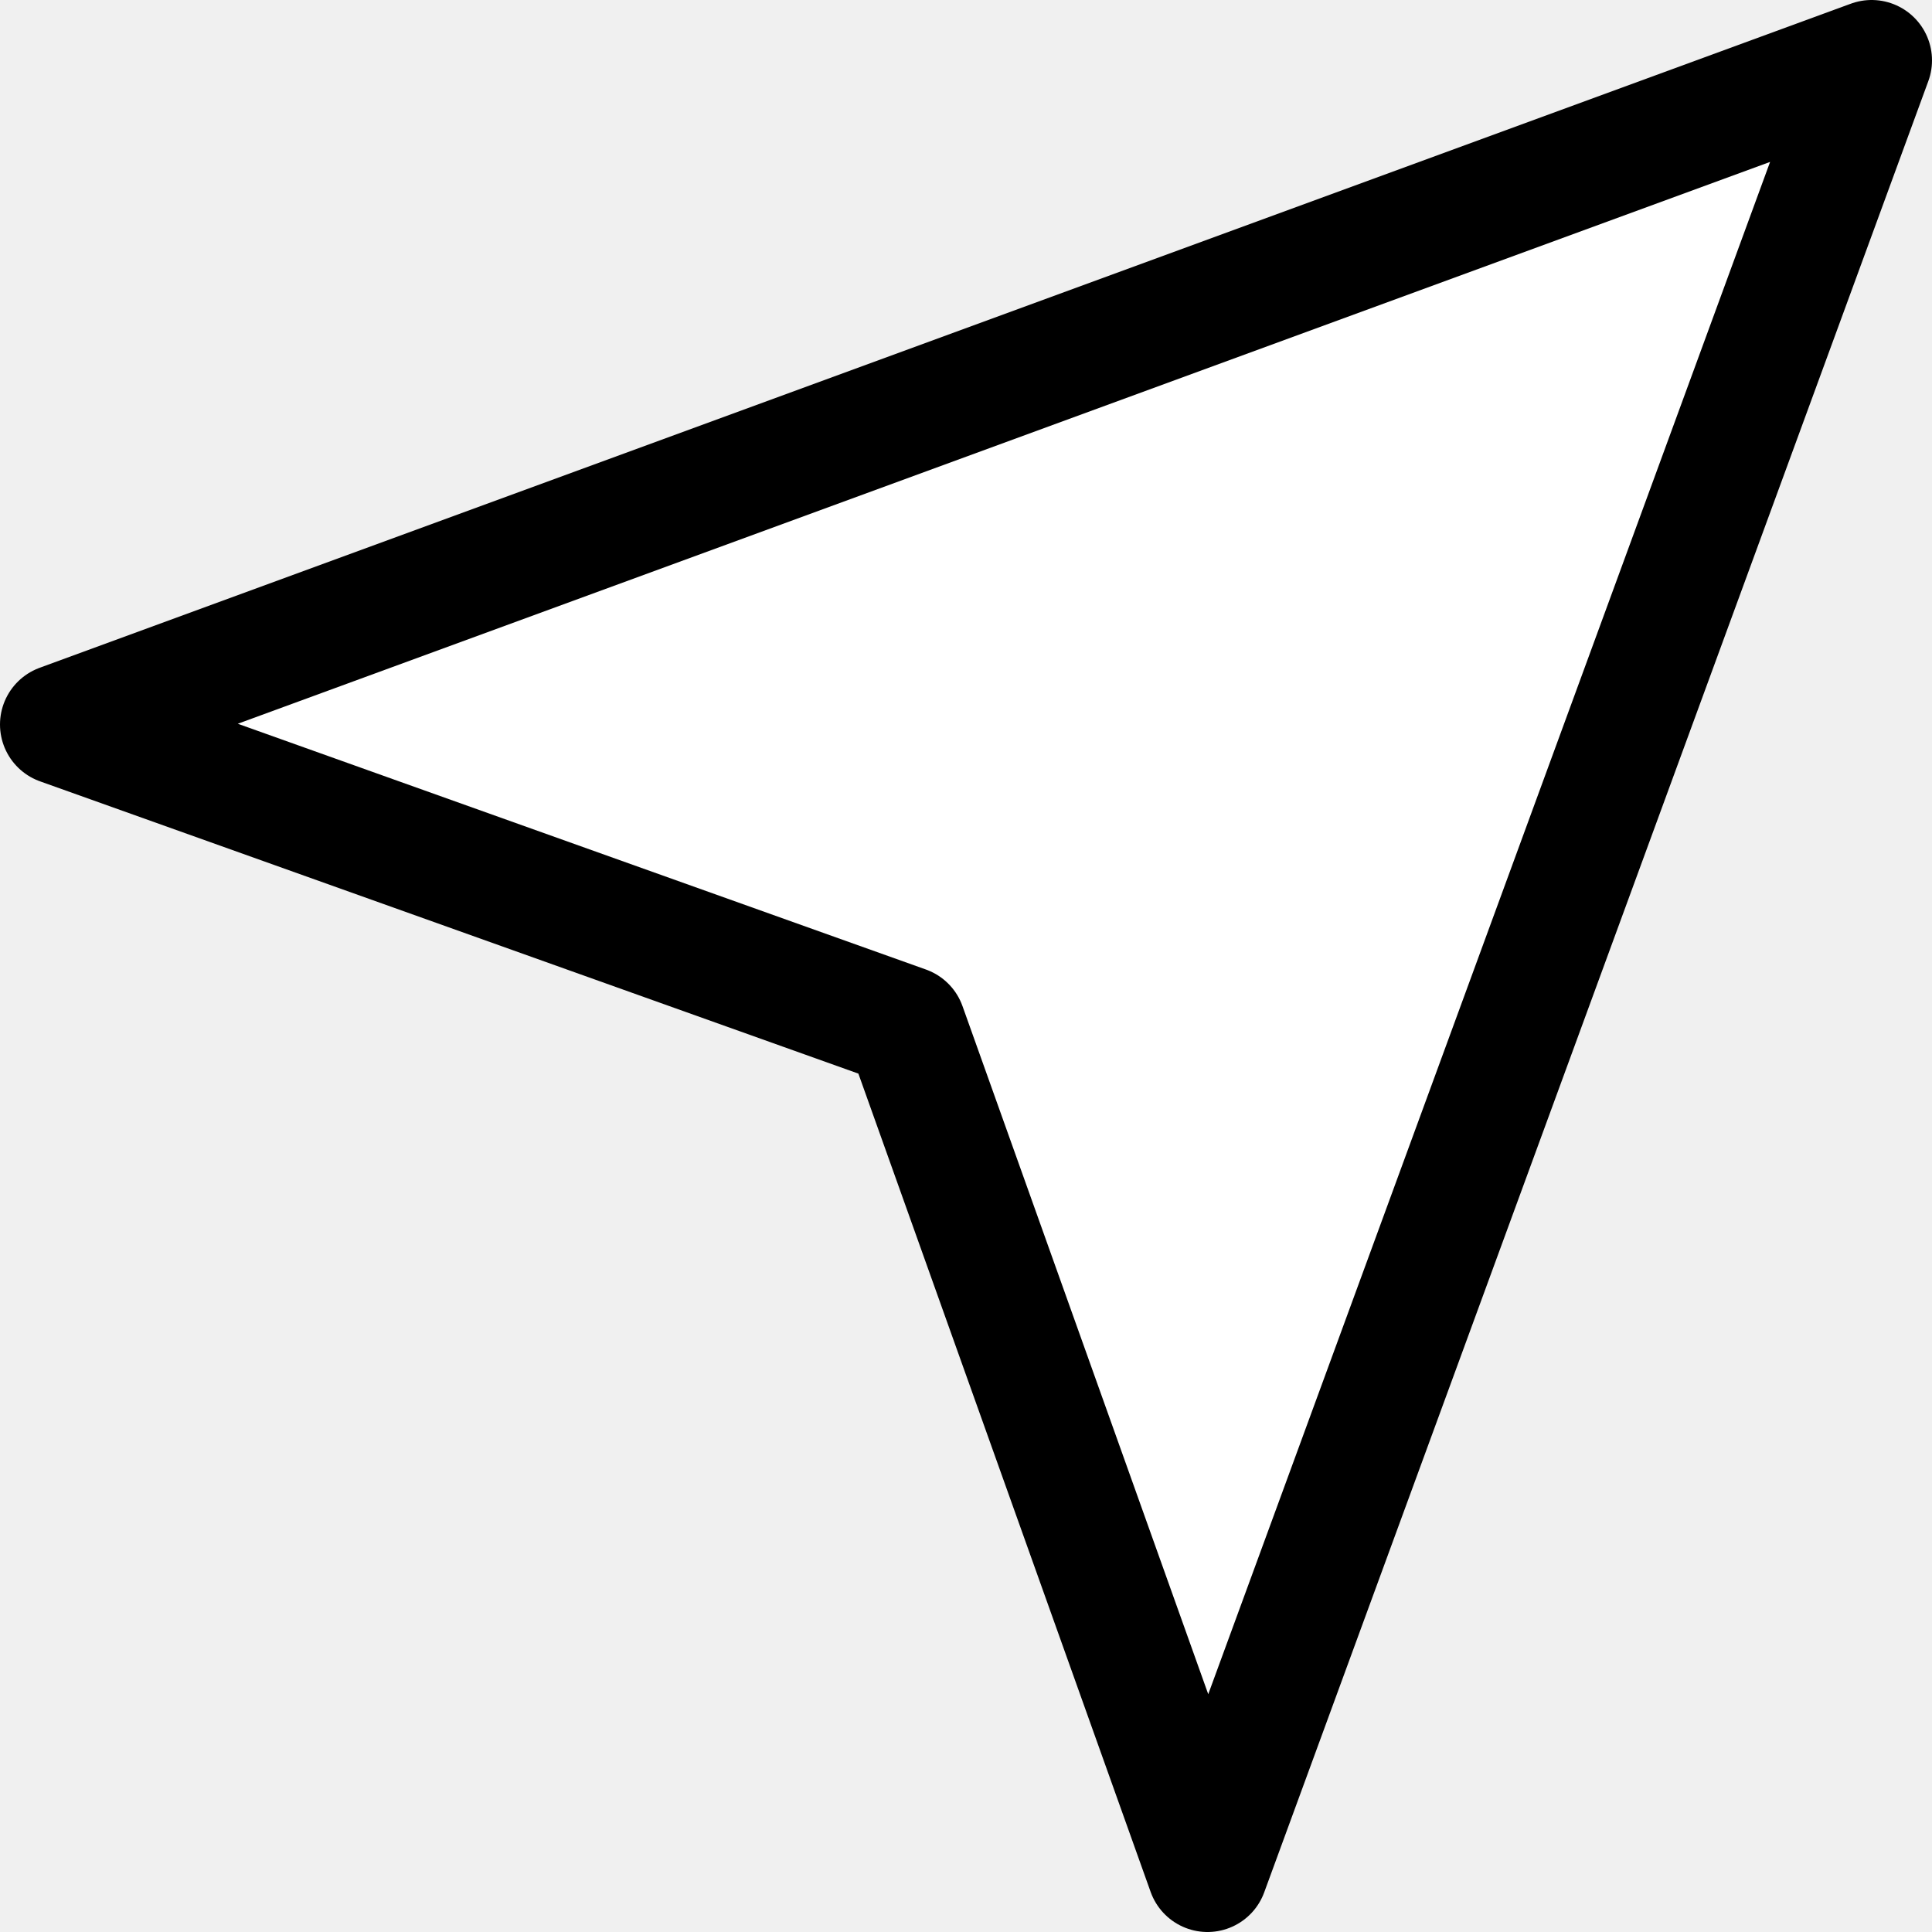
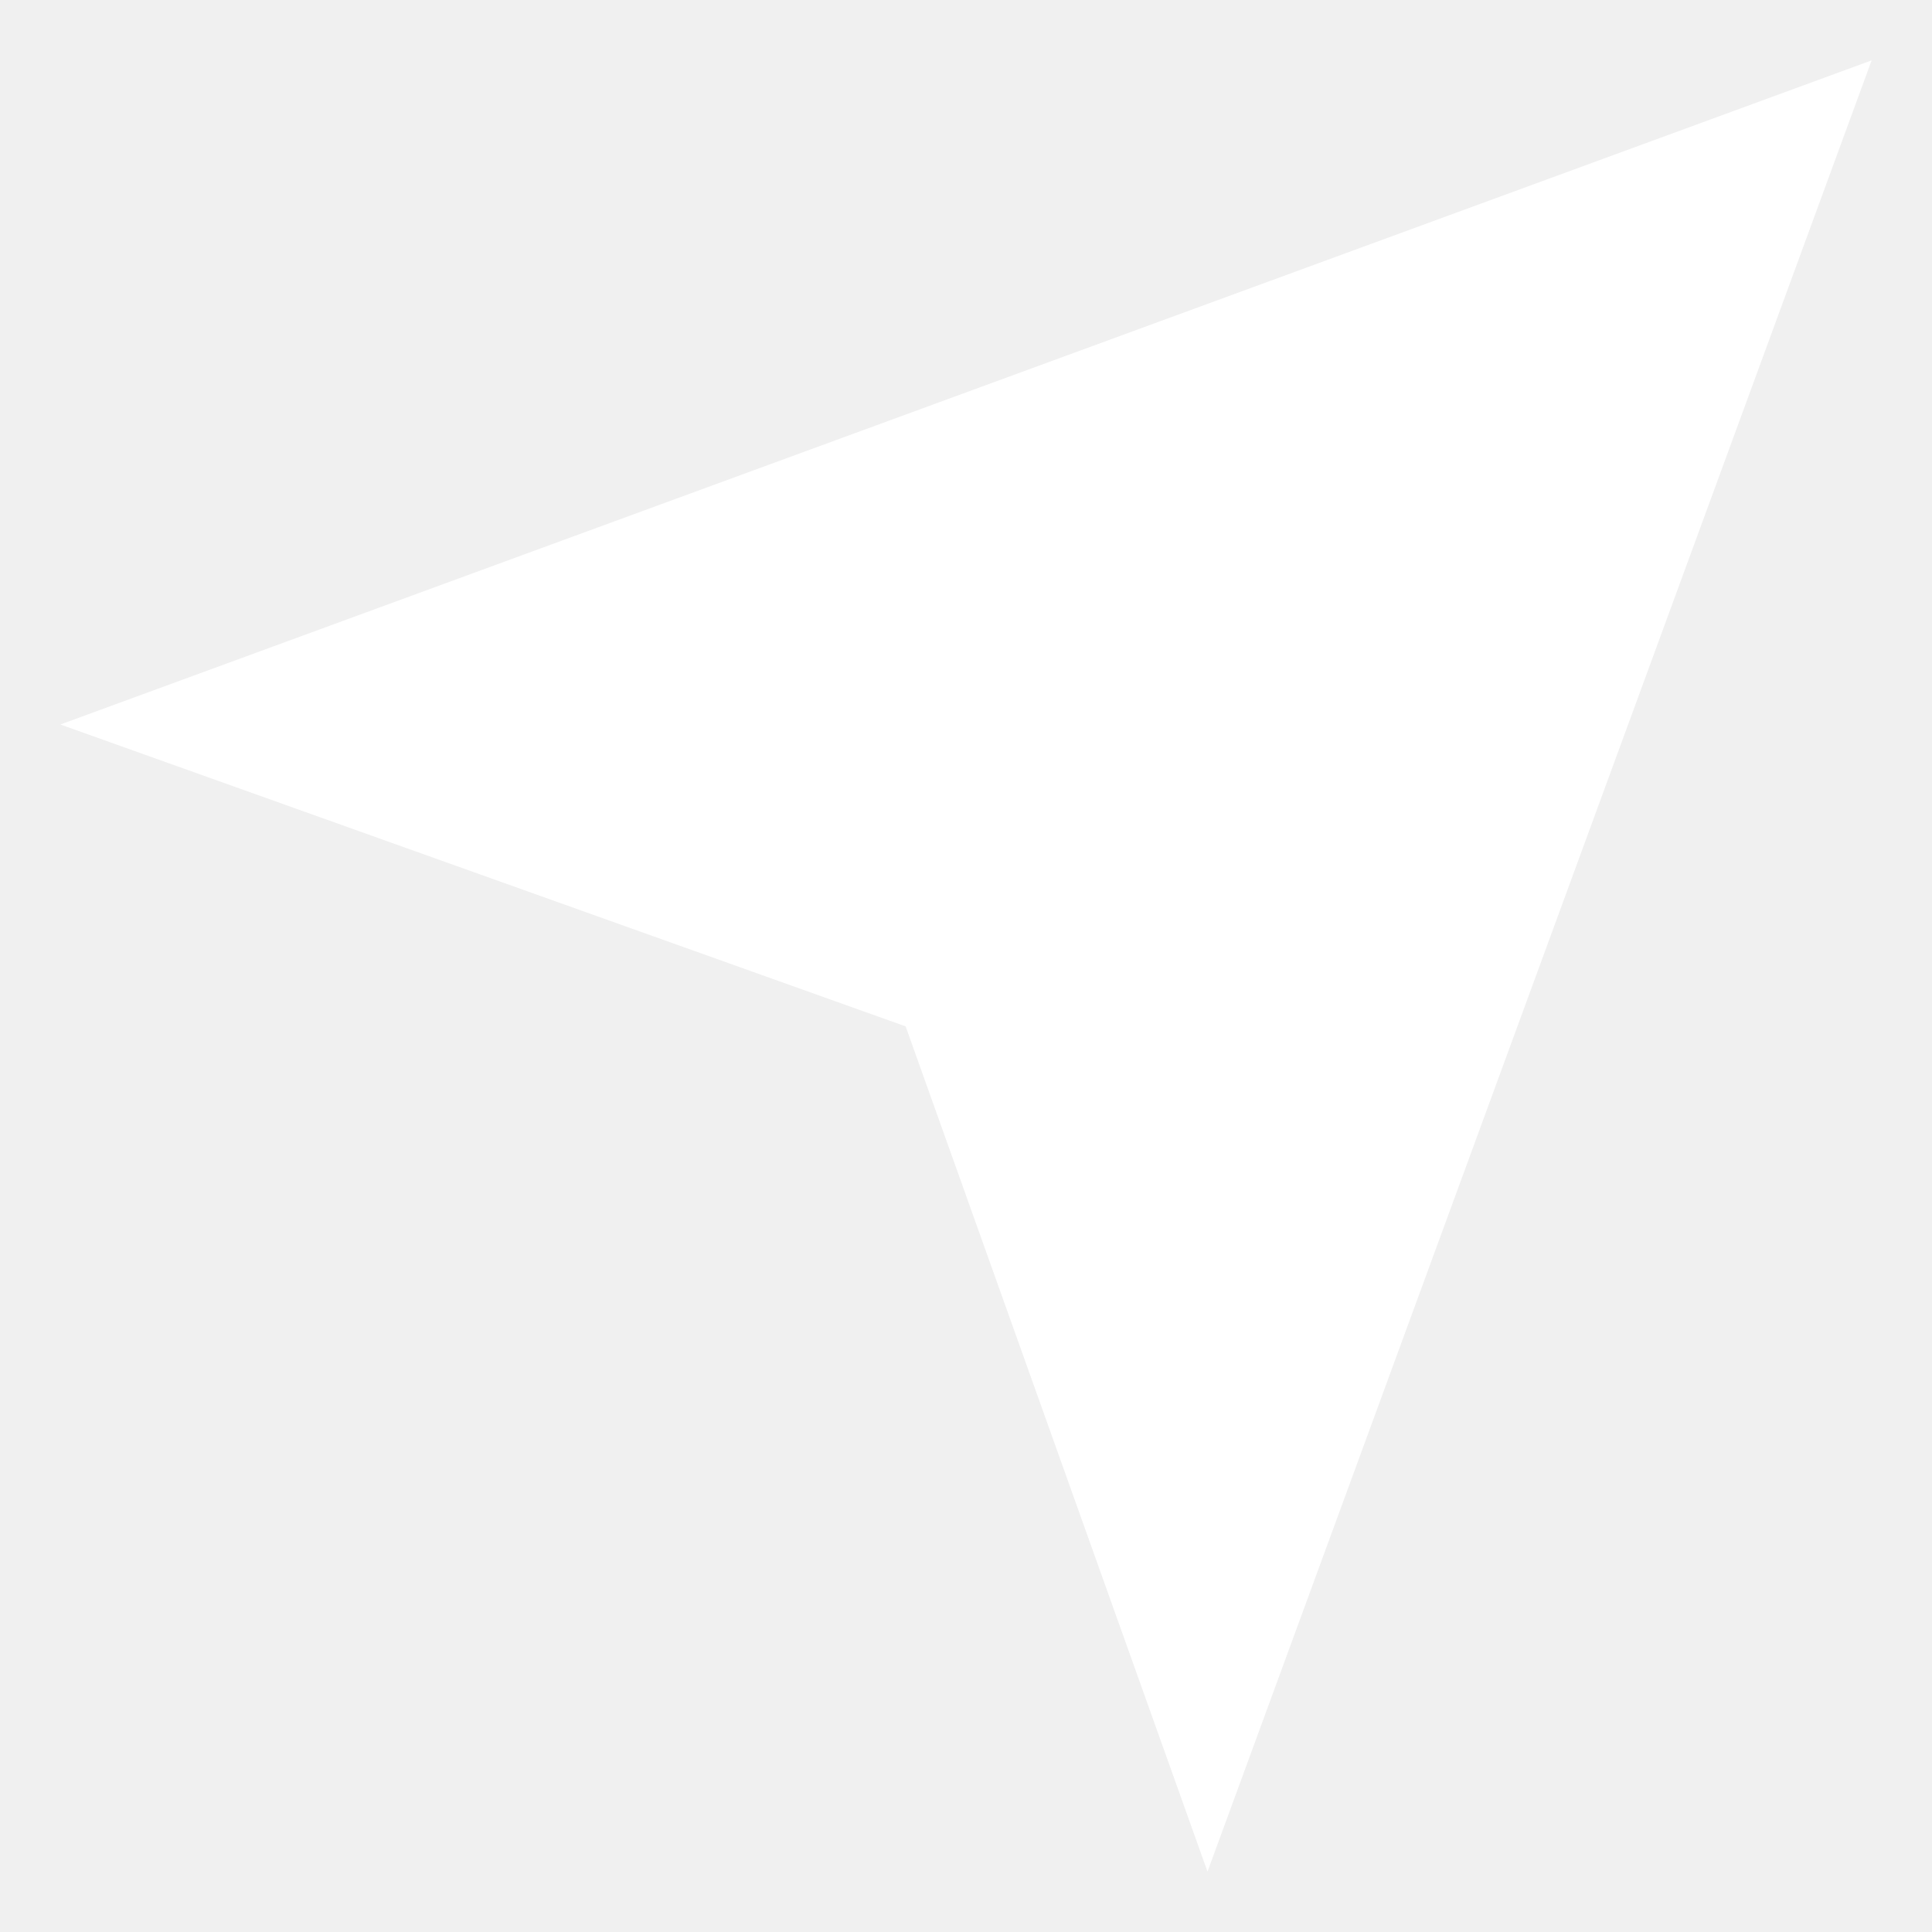
<svg xmlns="http://www.w3.org/2000/svg" version="1.1" id="Layer_4" x="0px" y="0px" viewBox="0 0 32 32" style="enable-background:new 0 0 32 32;" xml:space="preserve">
  <style type="text/css">
- 	.st0{fill:#FFFFFF;stroke:#000000;stroke-width:2;stroke-linejoin:round;stroke-miterlimit:10;}
+ 	.st0{fill:#FFFFFF;}
</style>
  <polygon class="st0" points="31,1 1,12 15,17 20,31 " />
</svg>
